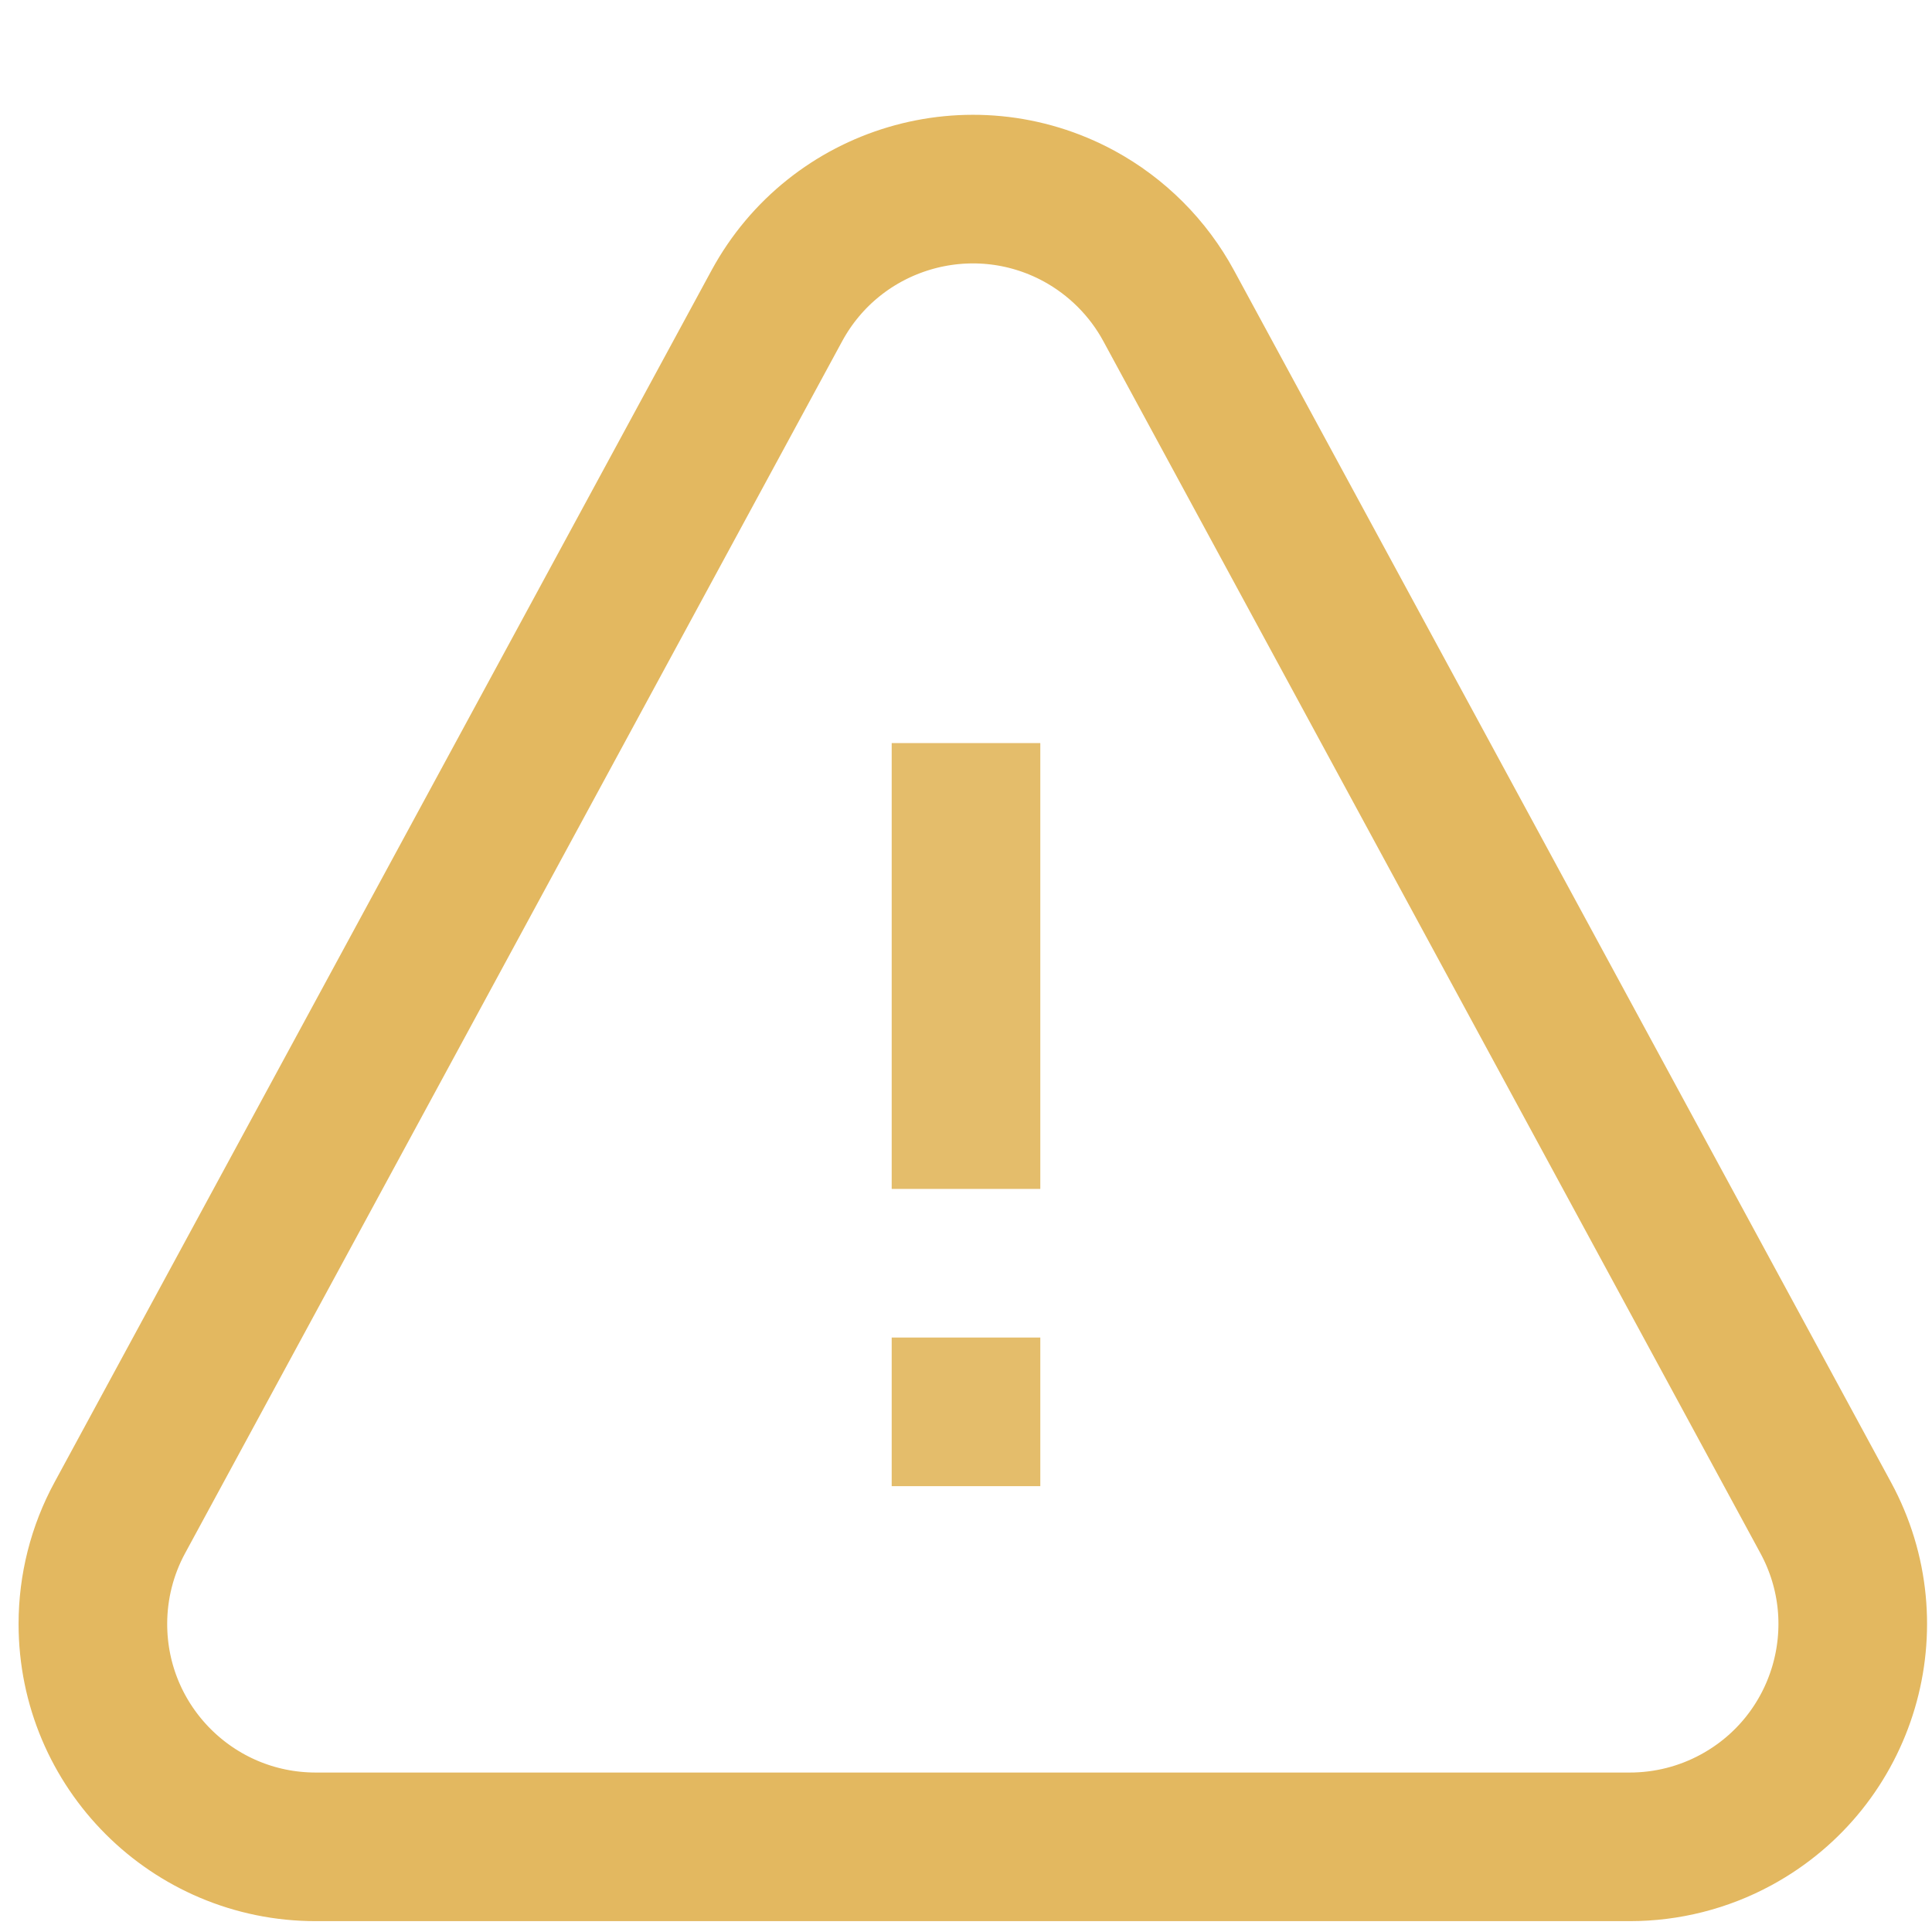
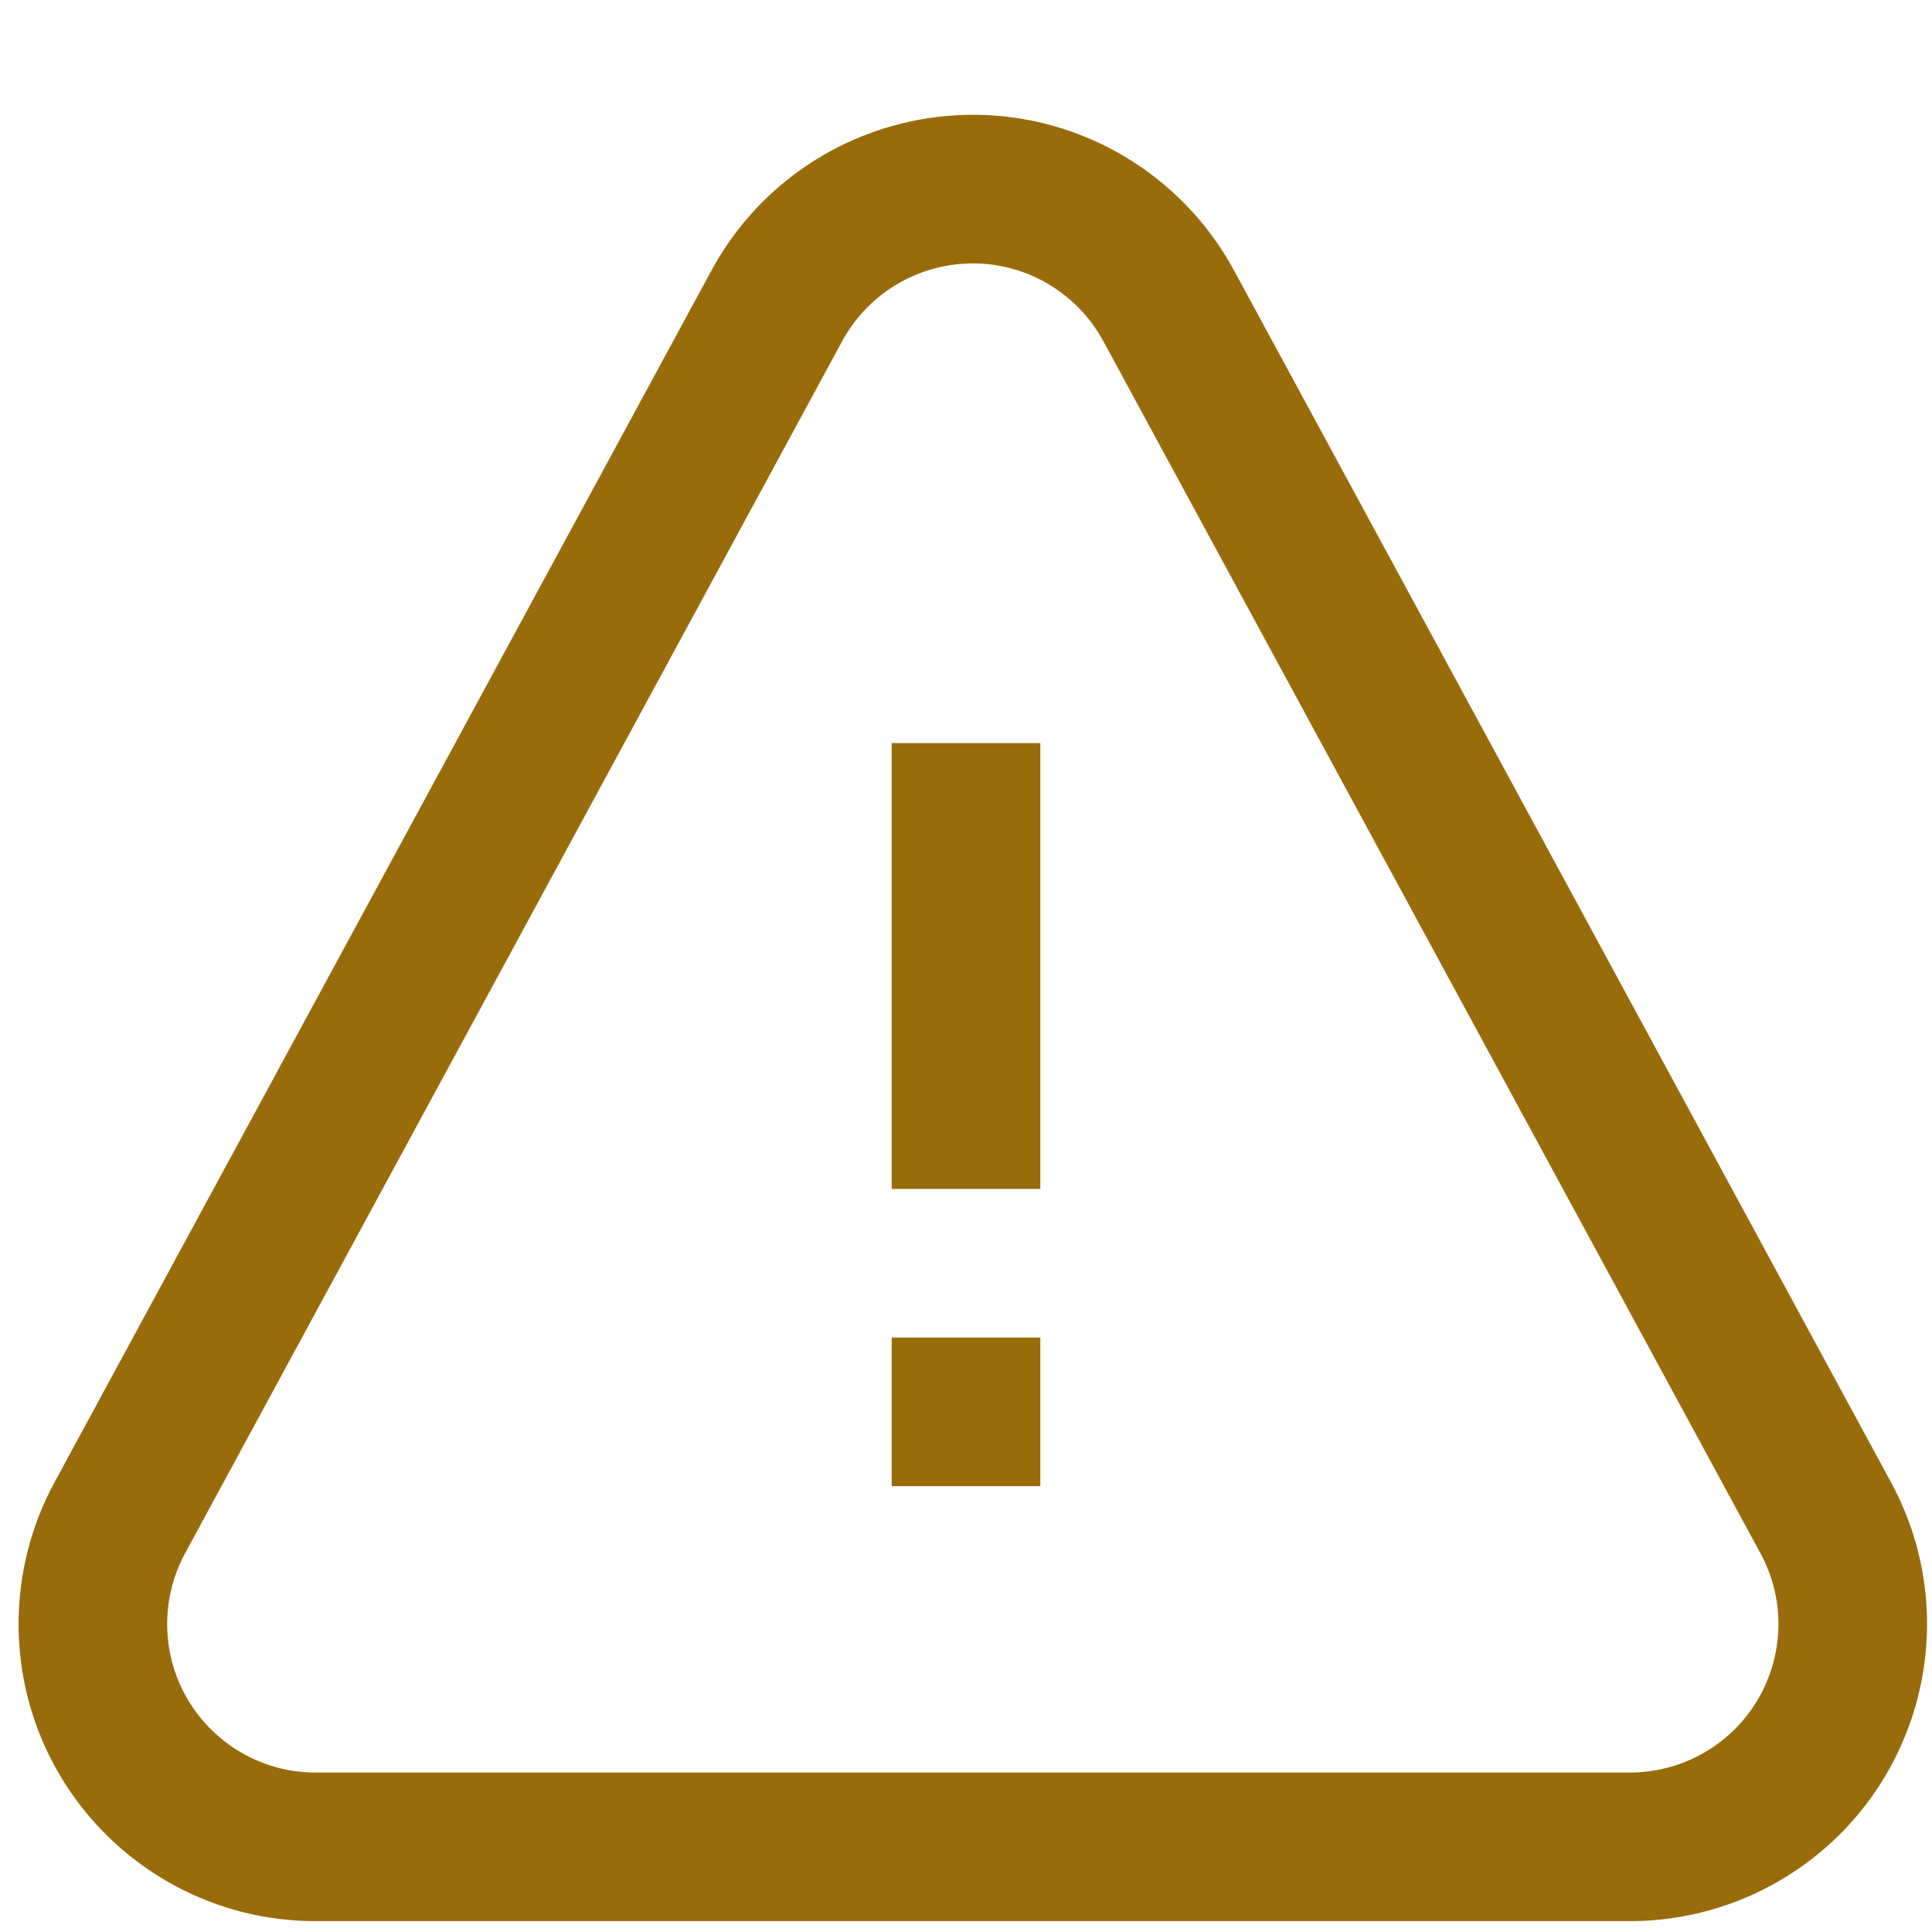
<svg xmlns="http://www.w3.org/2000/svg" width="13px" height="13px" viewBox="0 0 13 13" version="1.1">
  <defs />
  <g id="Buttons&amp;Icons" stroke="none" stroke-width="1" fill="none" fill-rule="evenodd">
    <g id="eID" transform="translate(-960, -128)">
      <g id="icon_alert-orange" transform="translate(960, 129)">
-         <path d="M7.864,1.058 C7.726,0.803 7.516,0.593 7.261,0.454 C6.532,0.059 5.622,0.33 5.227,1.058 L0.806,9.213 C0.687,9.432 0.625,9.678 0.625,9.927 C0.625,10.756 1.296,11.427 2.125,11.427 L10.966,11.427 C11.216,11.427 11.462,11.365 11.681,11.246 C12.41,10.851 12.68,9.941 12.285,9.213 L7.864,1.058 Z" id="Triangle" stroke="#E3B860" stroke-width="1" />
-         <rect id="Rectangle" fill="#E4BD6B" fill-rule="evenodd" x="6" y="4" width="1" height="3" />
-         <rect id="Rectangle-2" fill="#E4BD6B" fill-rule="evenodd" x="6" y="8" width="1" height="1" />
+         <path d="M7.864,1.058 C7.726,0.803 7.516,0.593 7.261,0.454 C6.532,0.059 5.622,0.33 5.227,1.058 L0.806,9.213 C0.687,9.432 0.625,9.678 0.625,9.927 C0.625,10.756 1.296,11.427 2.125,11.427 L10.966,11.427 C11.216,11.427 11.462,11.365 11.681,11.246 C12.41,10.851 12.68,9.941 12.285,9.213 L7.864,1.058 Z" id="Triangle" stroke="#996C0B" stroke-width="1" />
+         <rect id="Rectangle" fill="#996C0B" fill-rule="evenodd" x="6" y="4" width="1" height="3" />
+         <rect id="Rectangle-2" fill="#996C0B" fill-rule="evenodd" x="6" y="8" width="1" height="1" />
      </g>
    </g>
  </g>
</svg>
